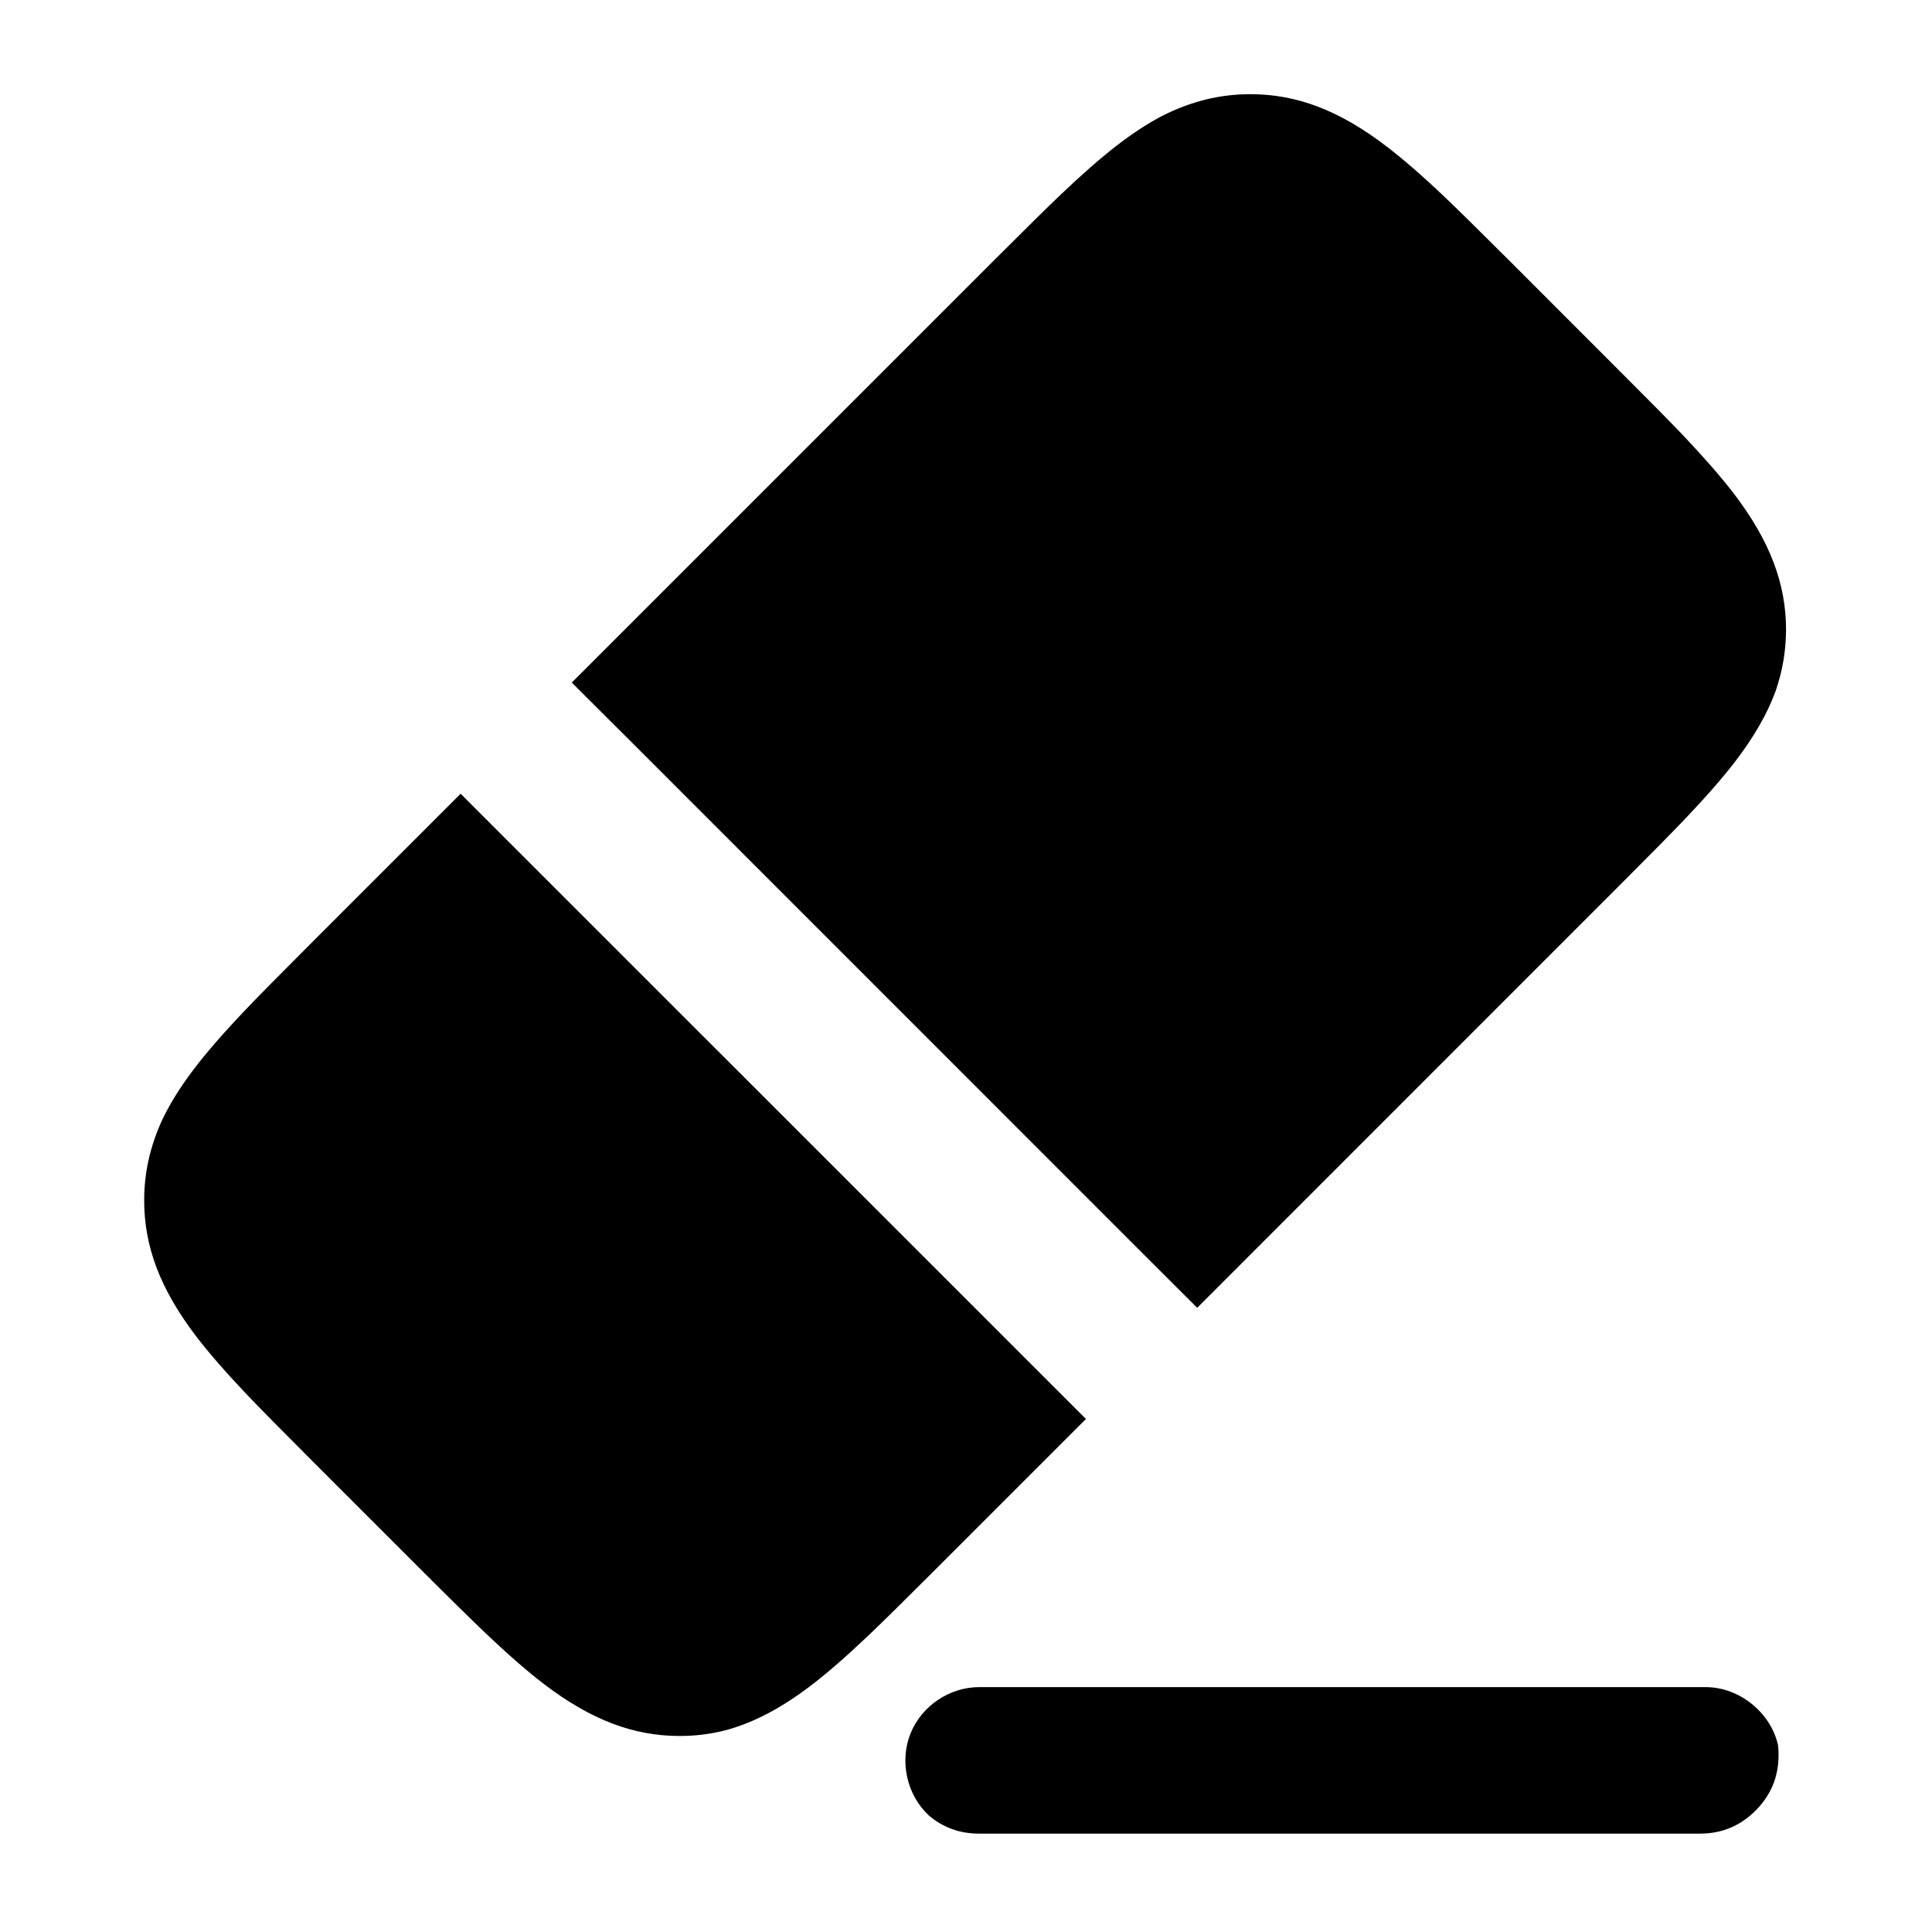
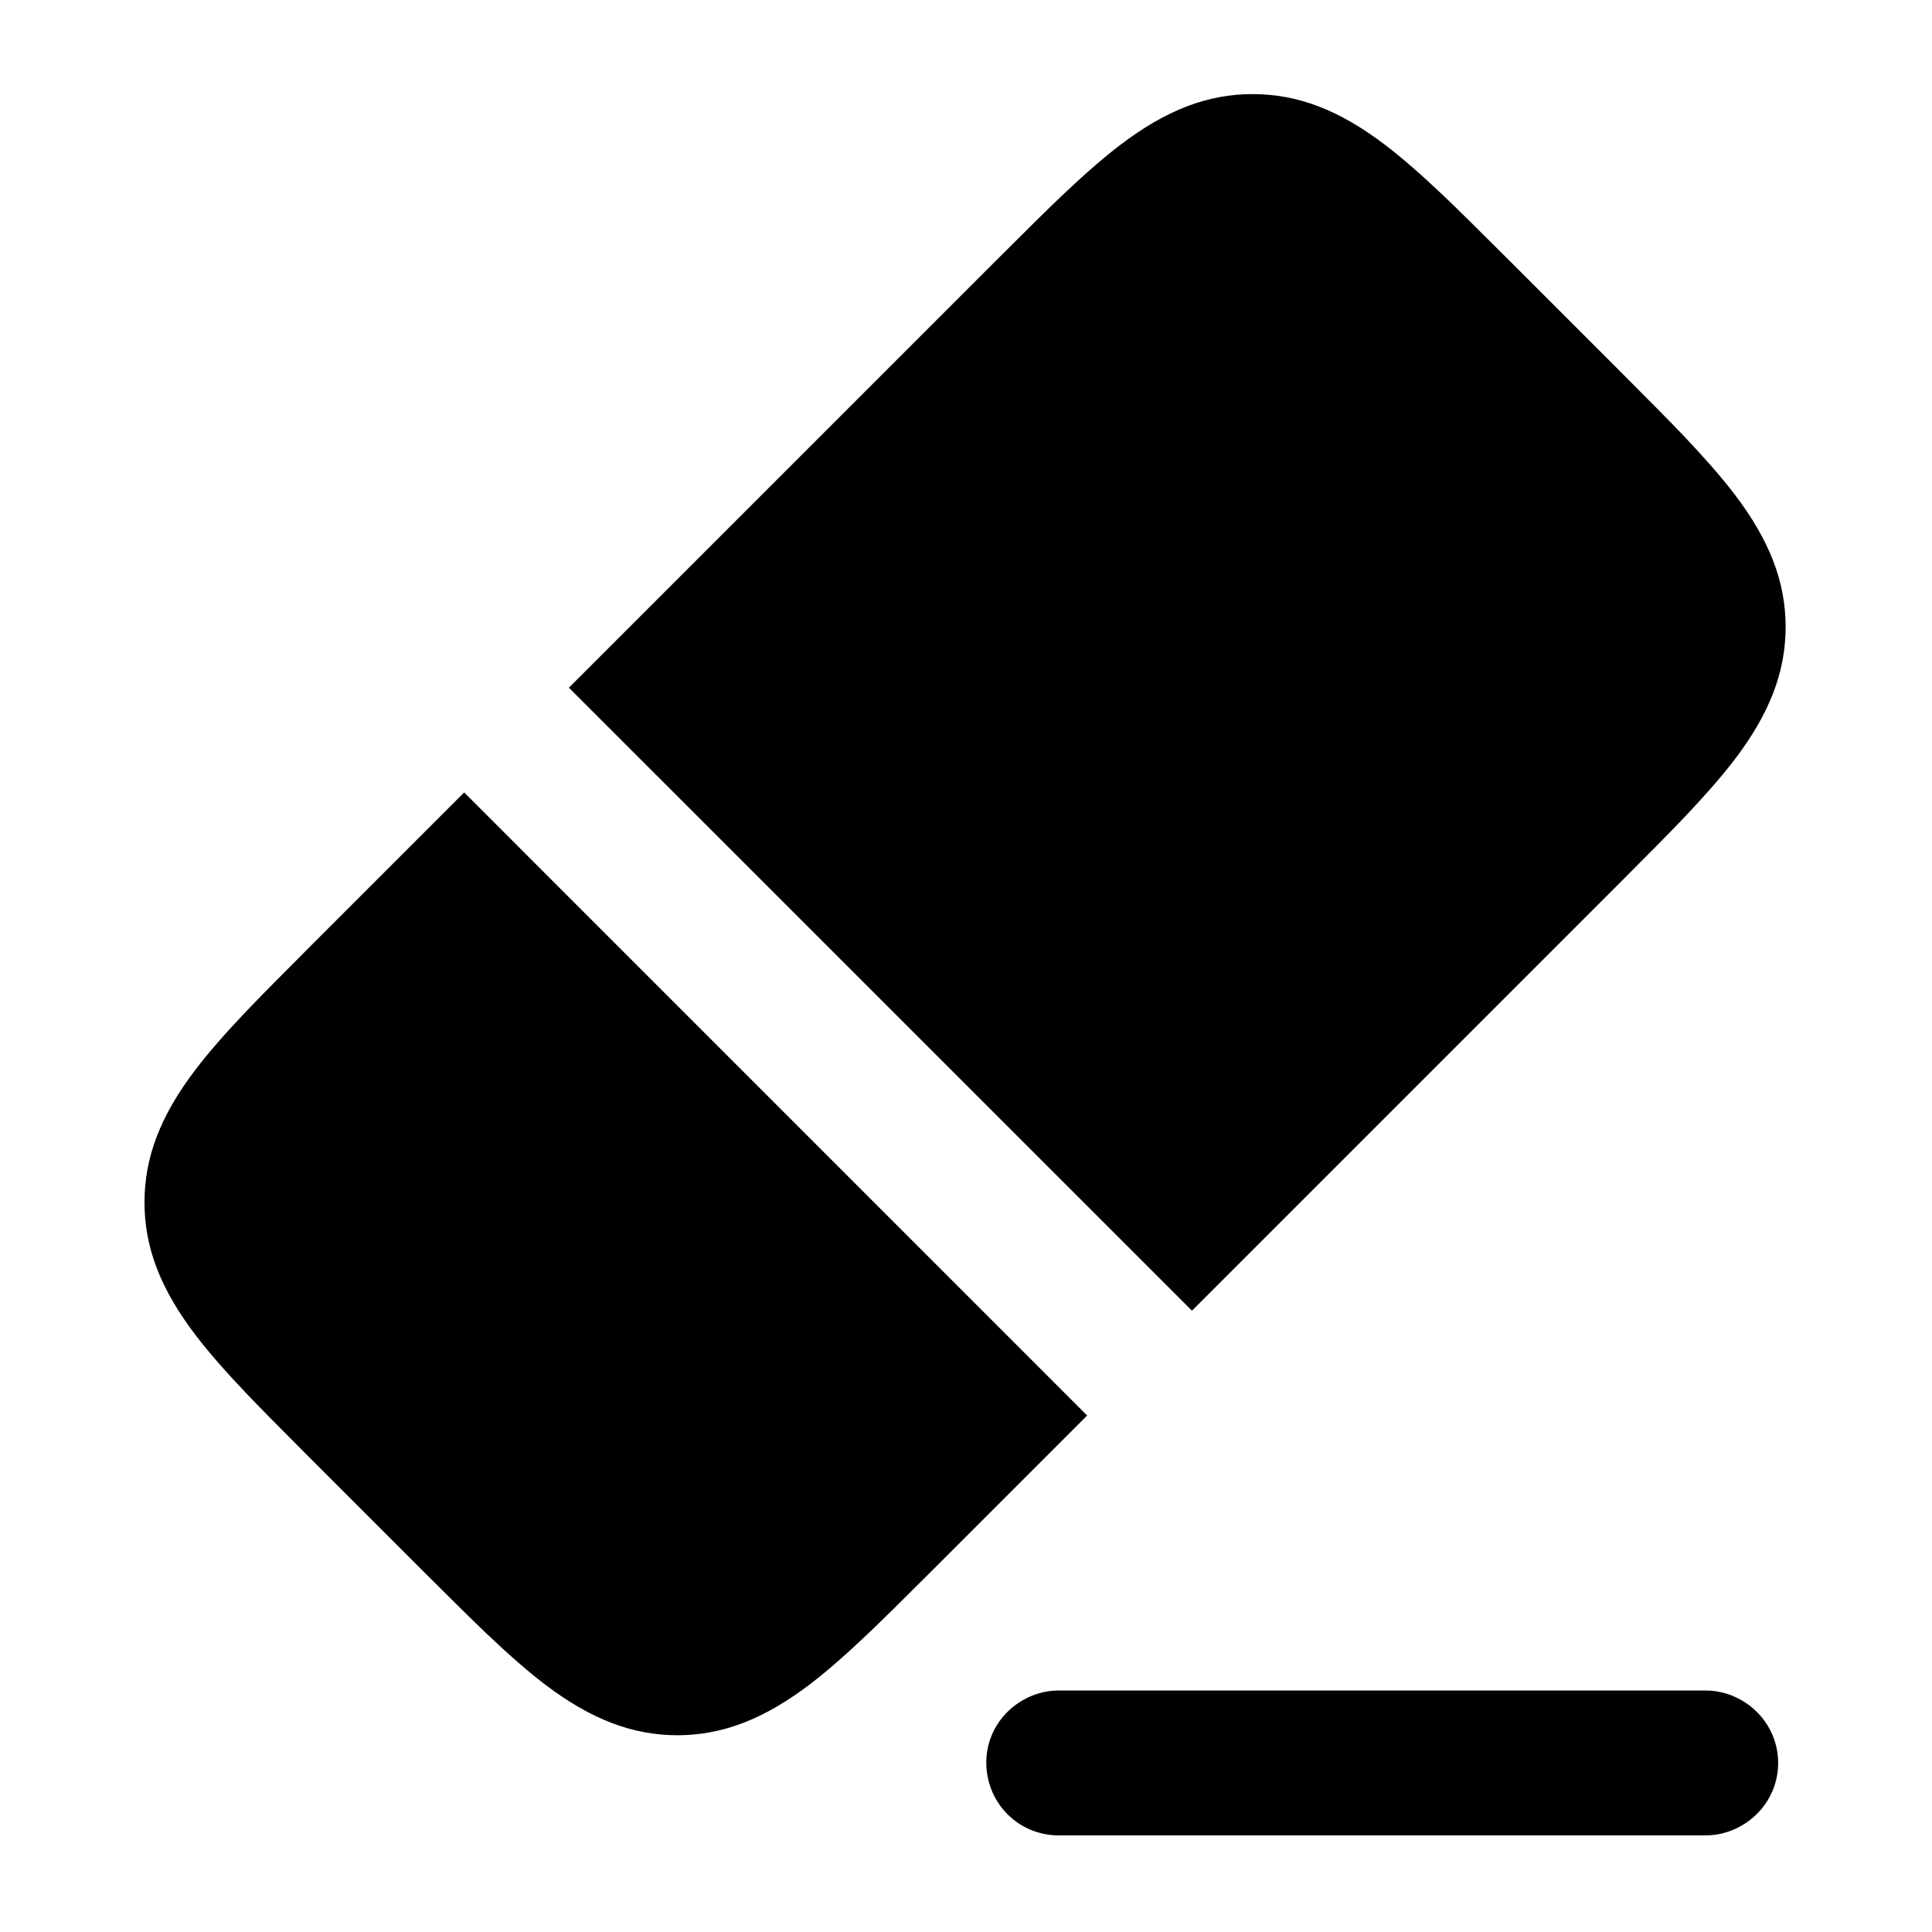
<svg viewBox="0 0 24 24" fill="none">
-   <path d="M17.223 1.818C17.427 1.974 17.668 2.182 17.945 2.446Q18.189 2.678 18.758 3.246L20.108 4.597Q20.677 5.165 20.909 5.409Q21.303 5.825 21.538 6.131C21.987 6.72 22.186 7.249 22.187 7.82C22.186 8.082 22.144 8.335 22.056 8.589C21.953 8.868 21.79 9.152 21.561 9.452Q21.327 9.758 20.932 10.173Q20.698 10.419 20.126 10.991L14.872 16.246L14.114 15.489L7.867 9.241L7.103 8.479L12.358 3.224Q12.931 2.651 13.176 2.418C13.704 1.916 14.068 1.634 14.436 1.44C14.803 1.255 15.159 1.17 15.533 1.17C16.104 1.17 16.634 1.367 17.223 1.818ZM3.85 11.732L5.722 9.86L6.485 10.623L12.733 16.87L13.49 17.627L11.617 19.5Q11.046 20.071 10.799 20.306Q10.384 20.701 10.078 20.935C9.714 21.213 9.377 21.392 9.036 21.488C8.841 21.54 8.645 21.565 8.444 21.565C7.87 21.565 7.341 21.366 6.752 20.916C6.548 20.76 6.308 20.55 6.031 20.287C5.868 20.132 5.597 19.866 5.218 19.487L3.868 18.137Q3.299 17.568 3.067 17.324Q2.672 16.908 2.438 16.602C1.989 16.013 1.791 15.484 1.791 14.913C1.791 14.574 1.861 14.249 2.012 13.918C2.202 13.519 2.493 13.13 3.043 12.551Q3.277 12.305 3.849 11.733ZM22.094 21.801C22.094 22.072 21.999 22.301 21.808 22.492C21.617 22.683 21.388 22.778 21.118 22.778L12.163 22.778C11.923 22.778 11.715 22.703 11.538 22.552C11.263 22.296 11.17 21.875 11.314 21.526C11.454 21.188 11.798 20.958 12.164 20.958L21.189 20.958C21.61 20.958 22 21.278 22.088 21.682C22.092 21.721 22.094 21.761 22.094 21.801Z" fill="currentColor" />
+   <path d="M7.067 8.543L12.372 3.238Q12.944 2.666 13.19 2.432Q13.605 2.038 13.91 1.805C14.489 1.363 15.005 1.169 15.561 1.169C16.118 1.169 16.634 1.363 17.213 1.805Q17.518 2.038 17.933 2.432Q18.179 2.666 18.751 3.238L20.112 4.599Q20.684 5.171 20.918 5.417Q21.312 5.832 21.545 6.137C21.986 6.715 22.181 7.231 22.182 7.787C22.181 8.346 21.986 8.861 21.545 9.44Q21.312 9.744 20.918 10.159Q20.684 10.405 20.112 10.977L14.807 16.282L7.067 8.543ZM3.864 11.746L5.766 9.844L13.505 17.584L11.603 19.486Q11.031 20.058 10.786 20.291Q10.371 20.686 10.066 20.919C9.487 21.36 8.972 21.555 8.416 21.556C7.856 21.555 7.341 21.36 6.762 20.919Q6.457 20.686 6.042 20.291Q5.797 20.058 5.225 19.486L3.863 18.124Q3.291 17.552 3.058 17.307Q2.663 16.892 2.431 16.587C1.989 16.008 1.795 15.492 1.795 14.936C1.795 14.38 1.989 13.863 2.431 13.284Q2.663 12.979 3.058 12.564Q3.291 12.319 3.864 11.746ZM13.15 21L21.189 21C21.547 21 21.883 21.225 22.02 21.556C22.112 21.776 22.112 22.024 22.02 22.244C21.883 22.575 21.547 22.8 21.189 22.8L13.15 22.8C12.911 22.8 12.682 22.705 12.514 22.536C12.26 22.283 12.181 21.886 12.319 21.556C12.456 21.225 12.792 21 13.15 21Z" fill="currentColor" />
</svg>
